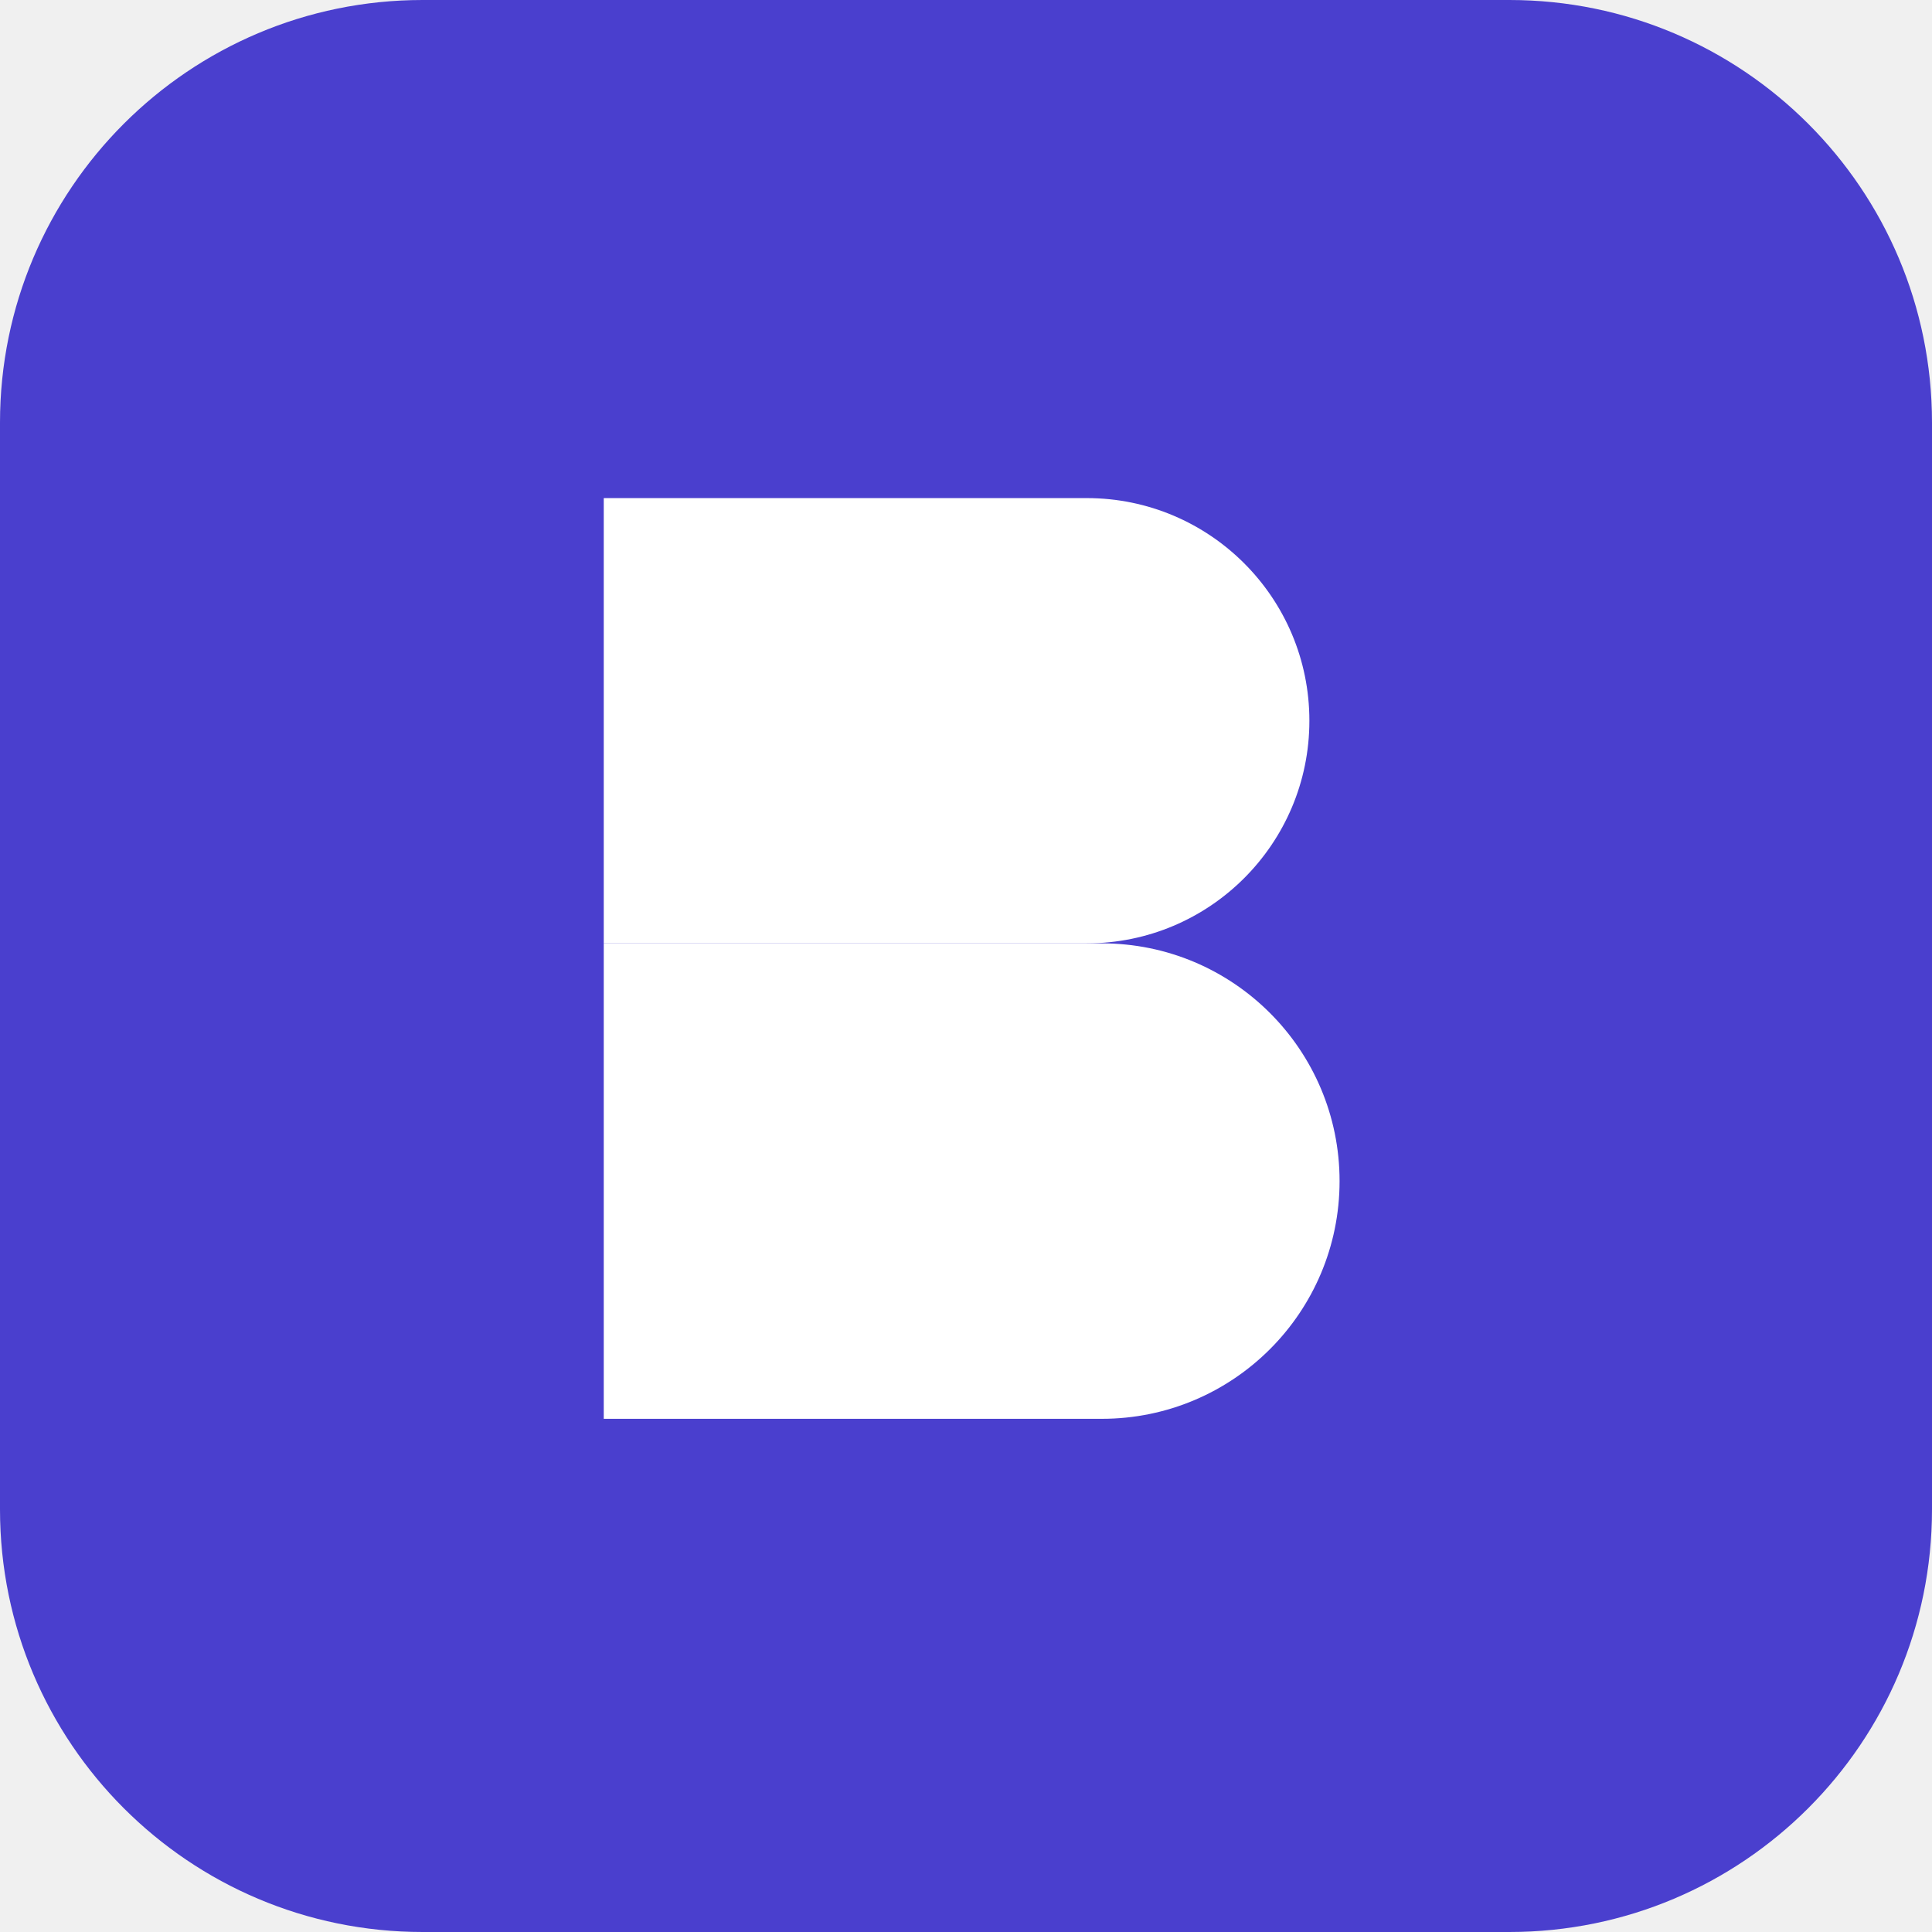
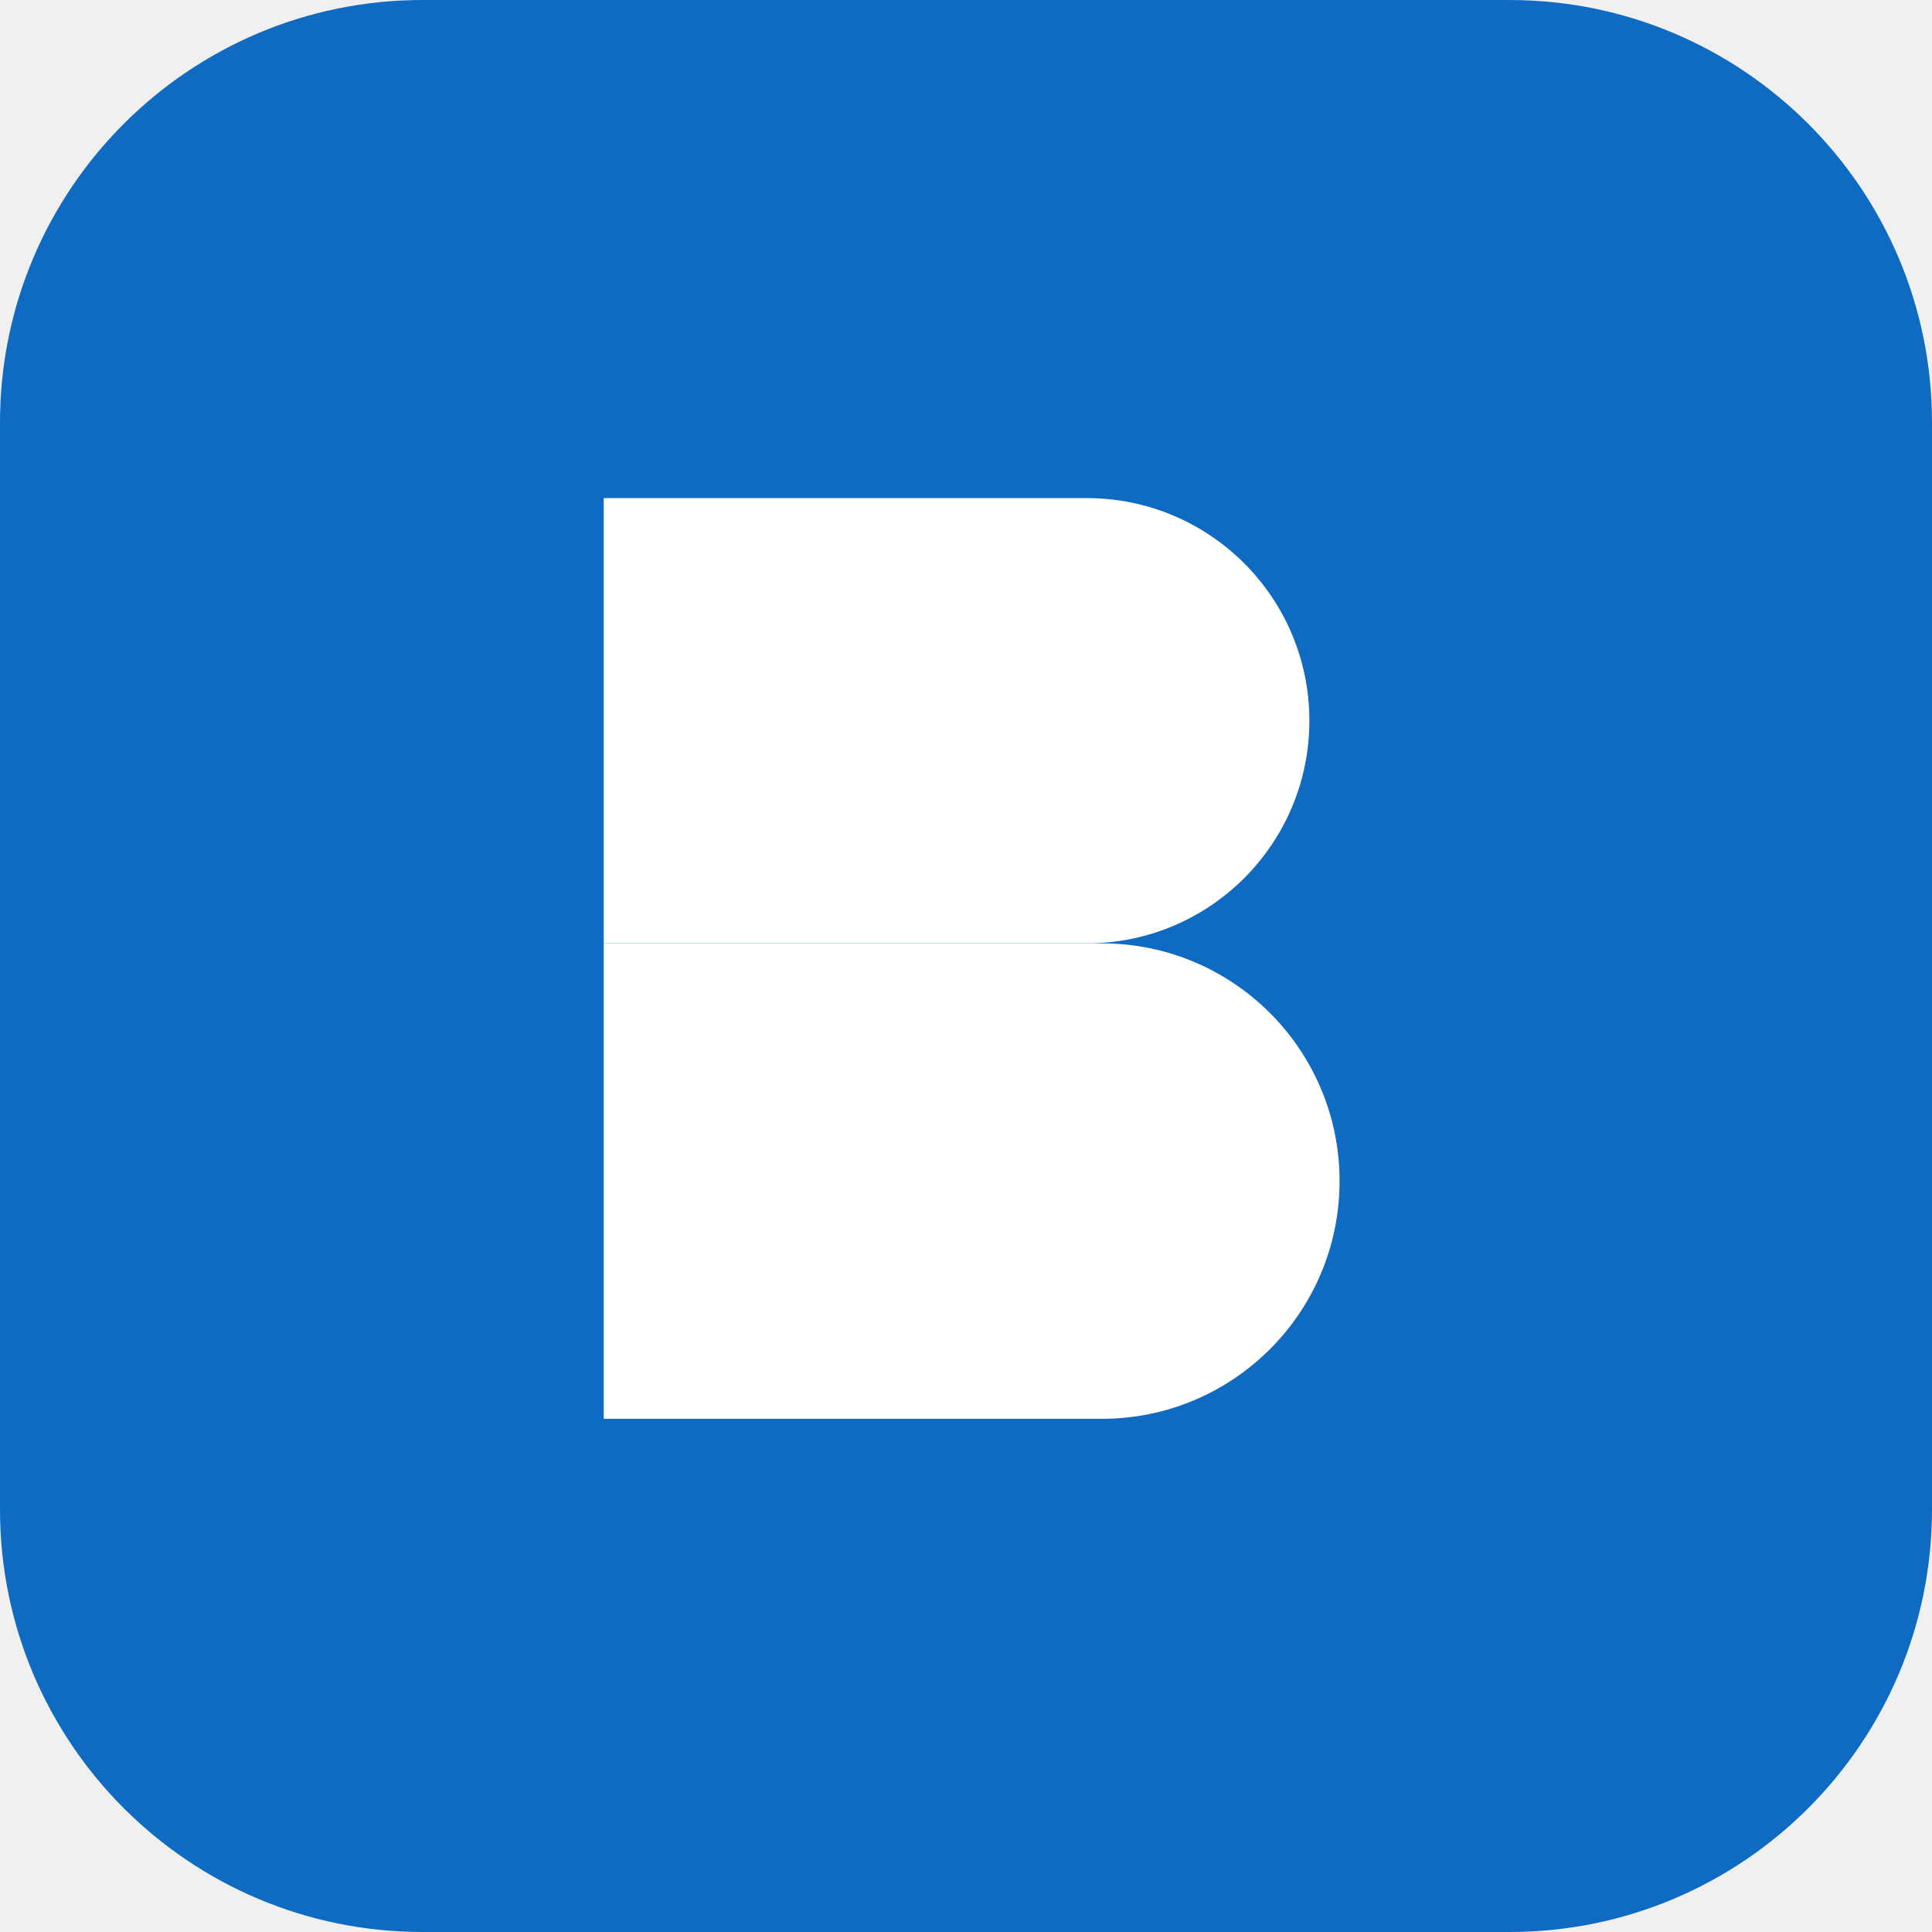
<svg xmlns="http://www.w3.org/2000/svg" viewBox="0 0 512 512" width="512" height="512">
-   <rect width="512" height="512" rx="112" fill="#4A3FCE" />
+   <rect width="512" height="512" rx="112" fill="#0f6ac1" />
  <path d="M160,132 H288 A59,59 0 0 1 288,250 H160 Z" fill="#fff" />
  <path d="M160,250 H292 A63,63 0 0 1 292,376 H160 Z" fill="#fff" />
</svg>
